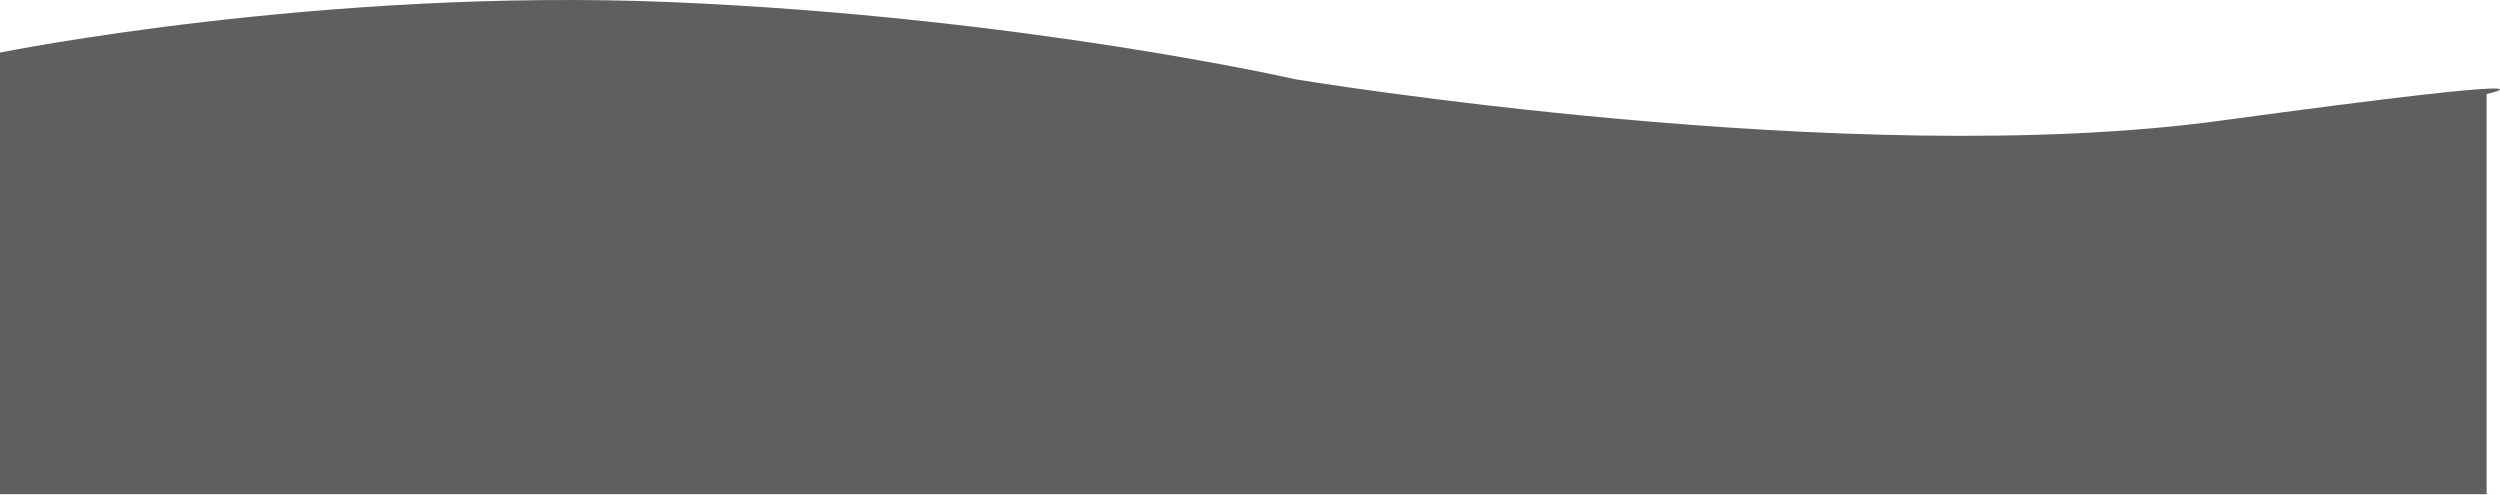
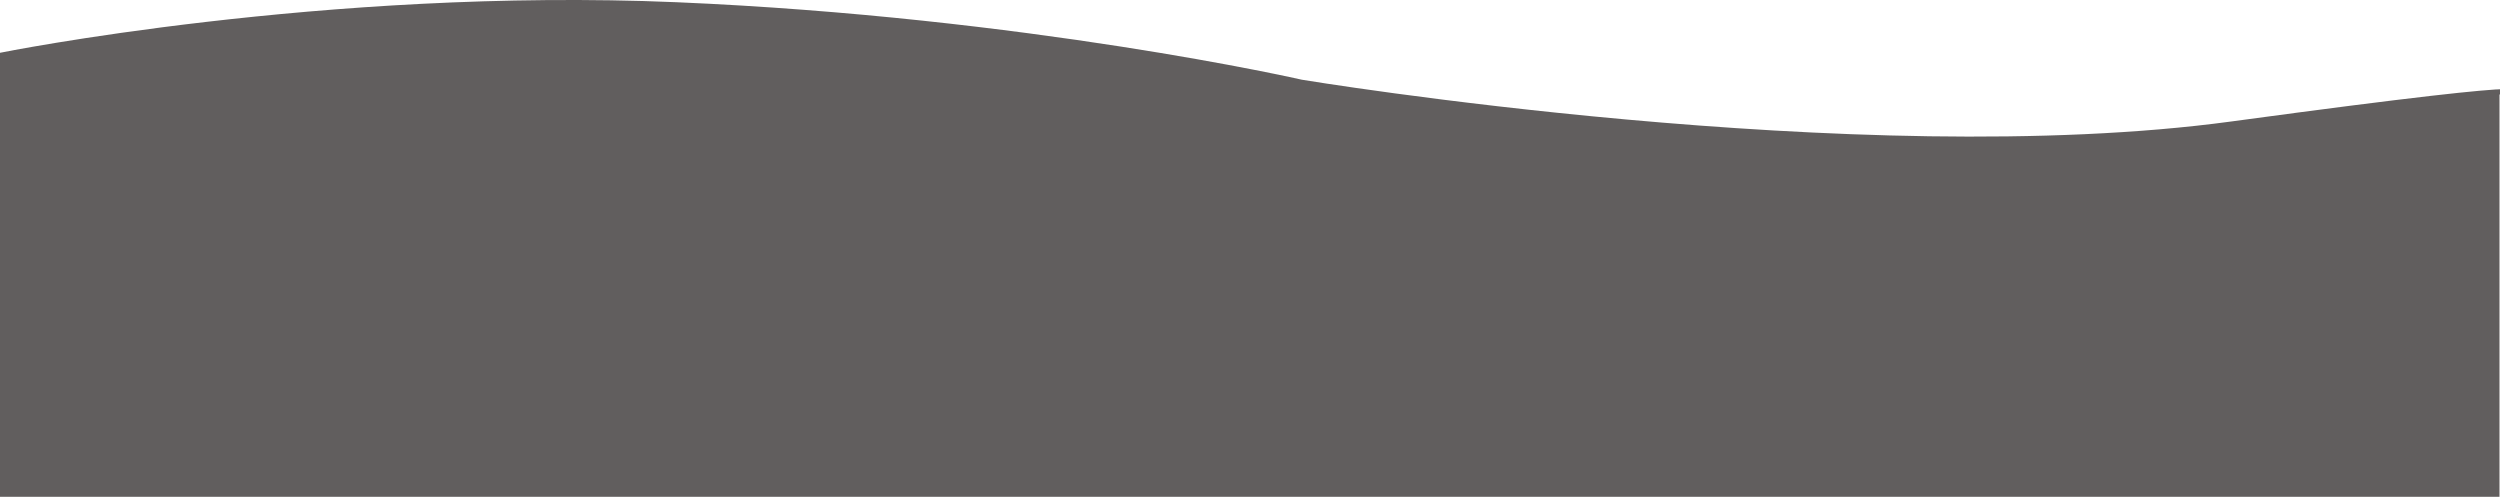
- <svg xmlns="http://www.w3.org/2000/svg" width="1932.37" height="381.978" viewBox="0 0 1932.37 381.978">
-   <path id="Tracé_55" data-name="Tracé 55" d="M0,5085.725s249.7-50.4,520.027-38.945,481.082,59.563,481.082,59.563,428.392,71.017,714.75,32.072,206.178-20.618,206.178-20.618v309.267H0Z" transform="translate(0 -5045.086)" fill="#615e5e" />
+ <svg xmlns="http://www.w3.org/2000/svg" version="1.1" id="Calque_1" x="0px" y="0px" viewBox="0 0 1922.4 382" style="enable-background:new 0 0 1922.4 382;" xml:space="preserve">
+   <style type="text/css">
+ 	.st0{fill:#615E5E;}
+ </style>
+   <path id="Tracé_55" class="st0" d="M0,40.6c0,0,249.7-50.4,520-38.9s481.1,59.6,481.1,59.6s428.4,71,714.8,32.1  S1922,72.7,1922,72.7V382H0V40.6z" />
</svg>
